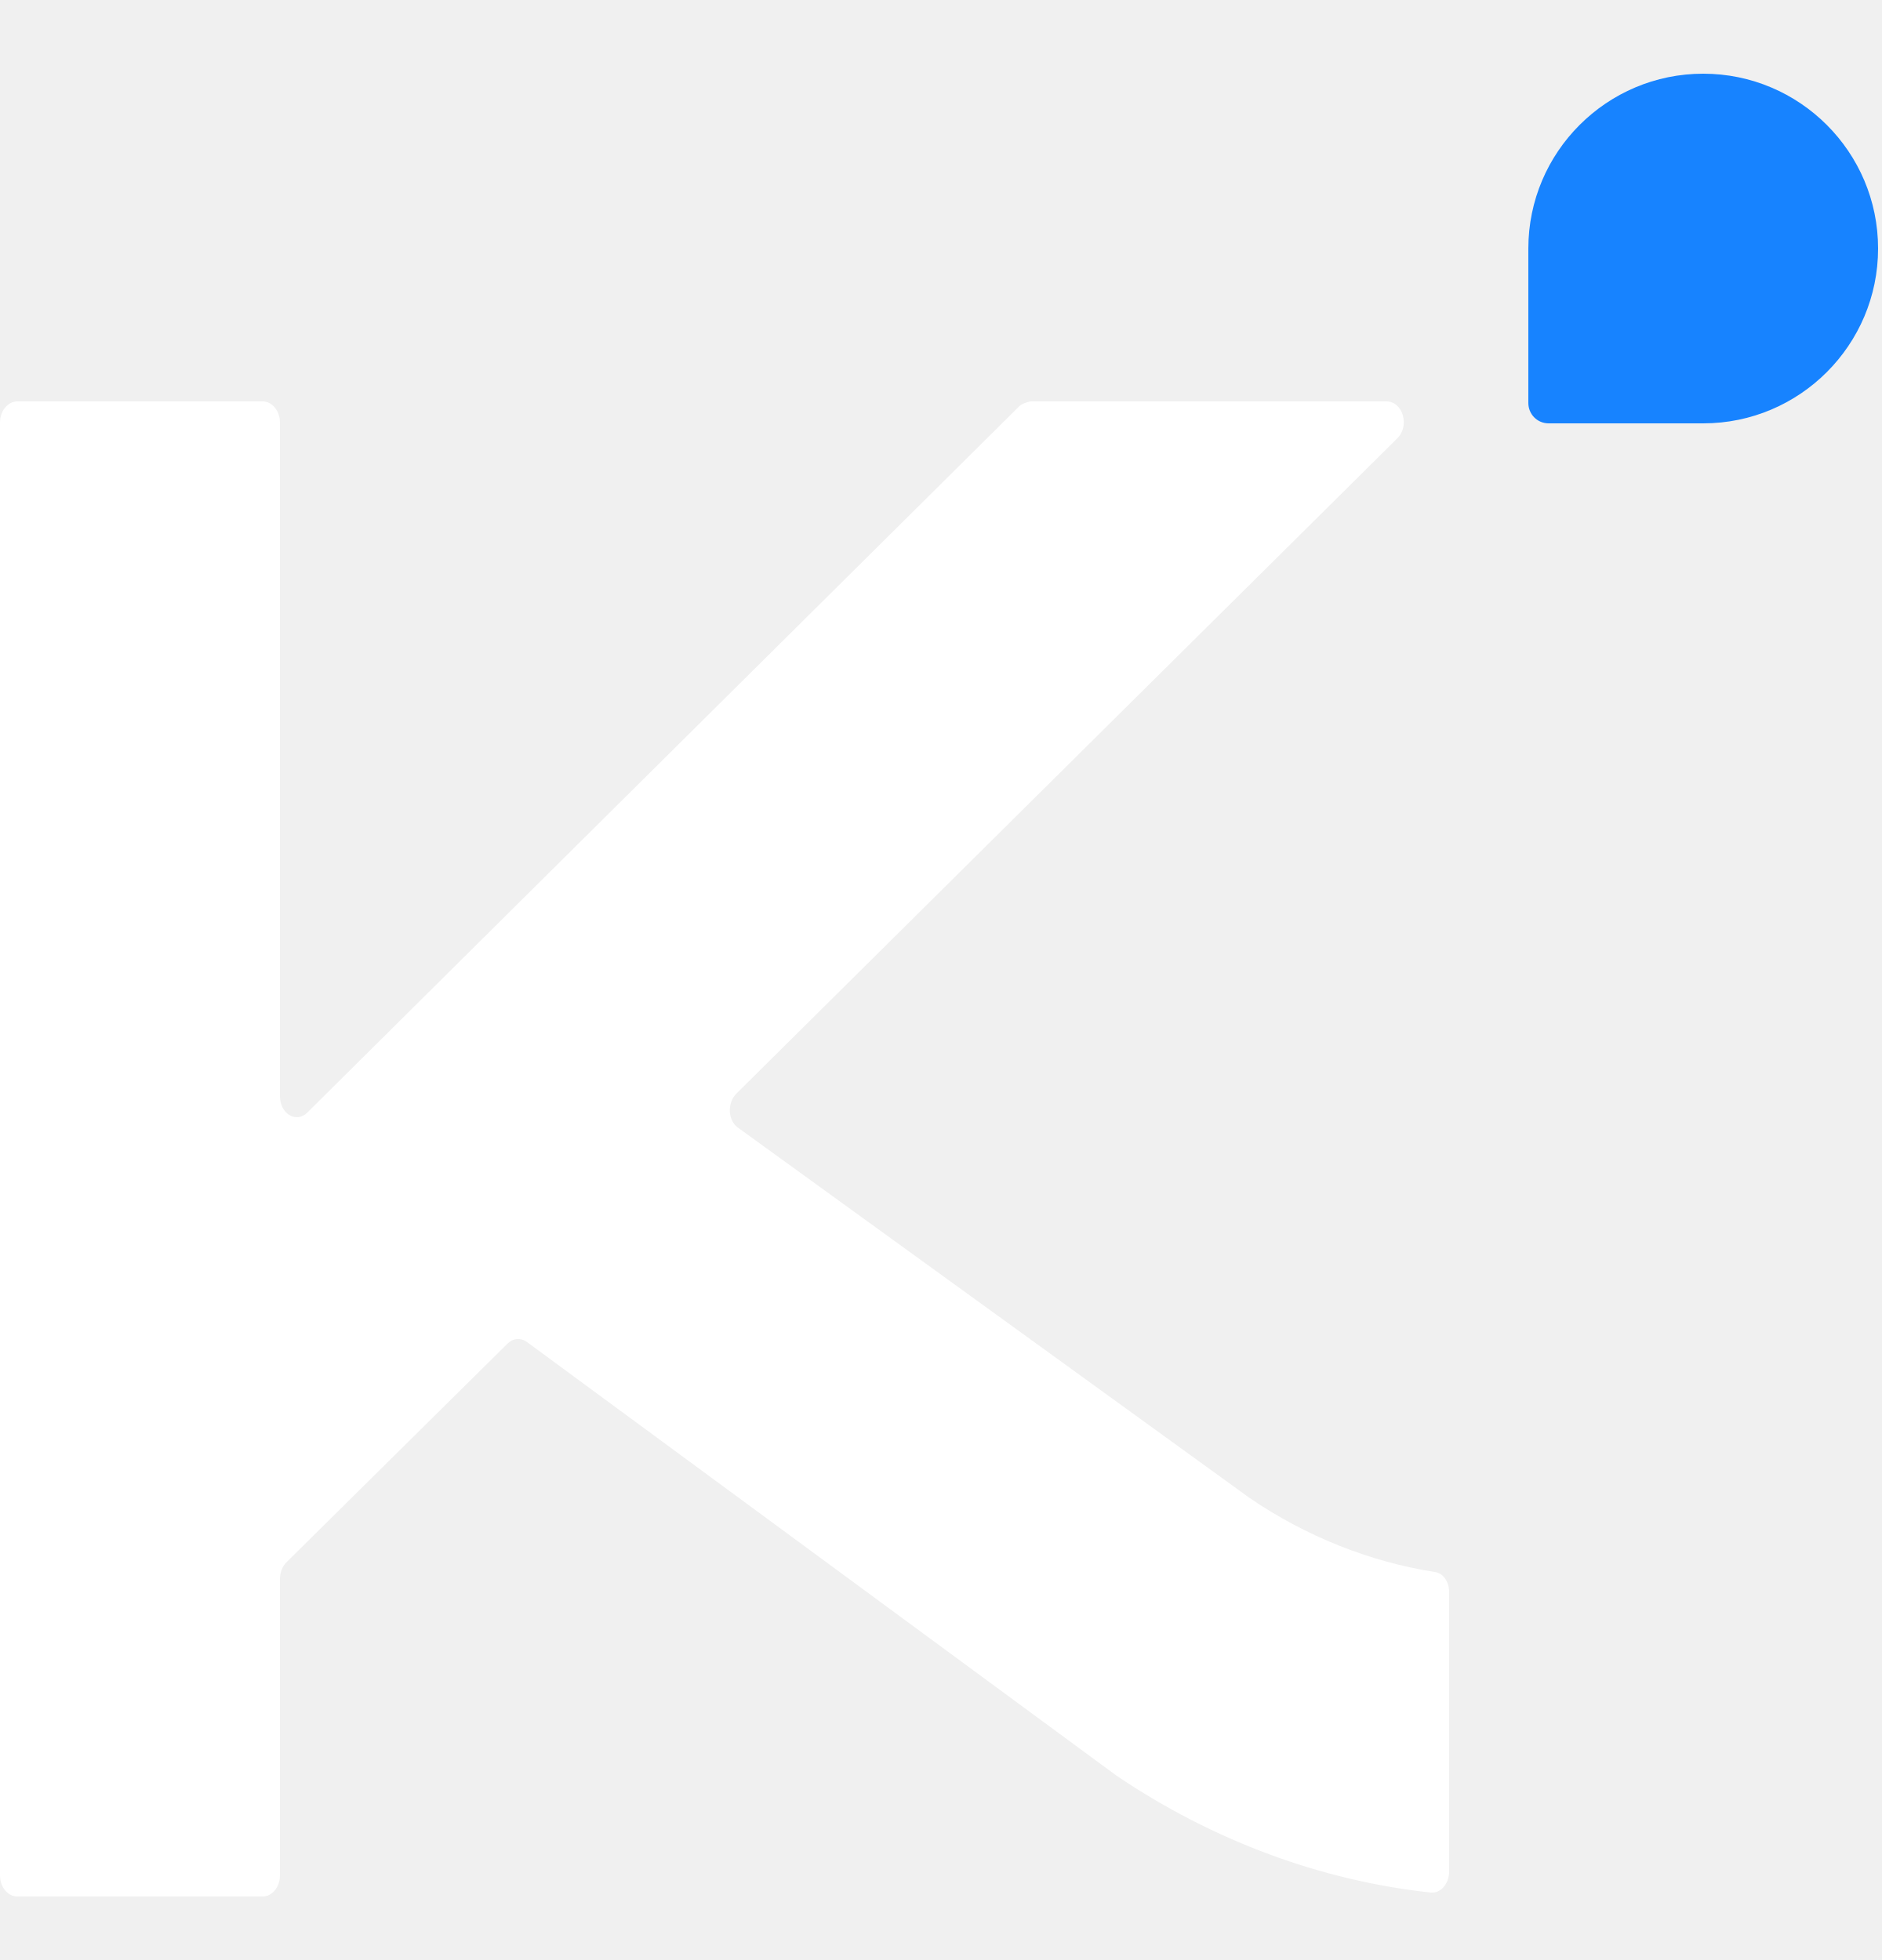
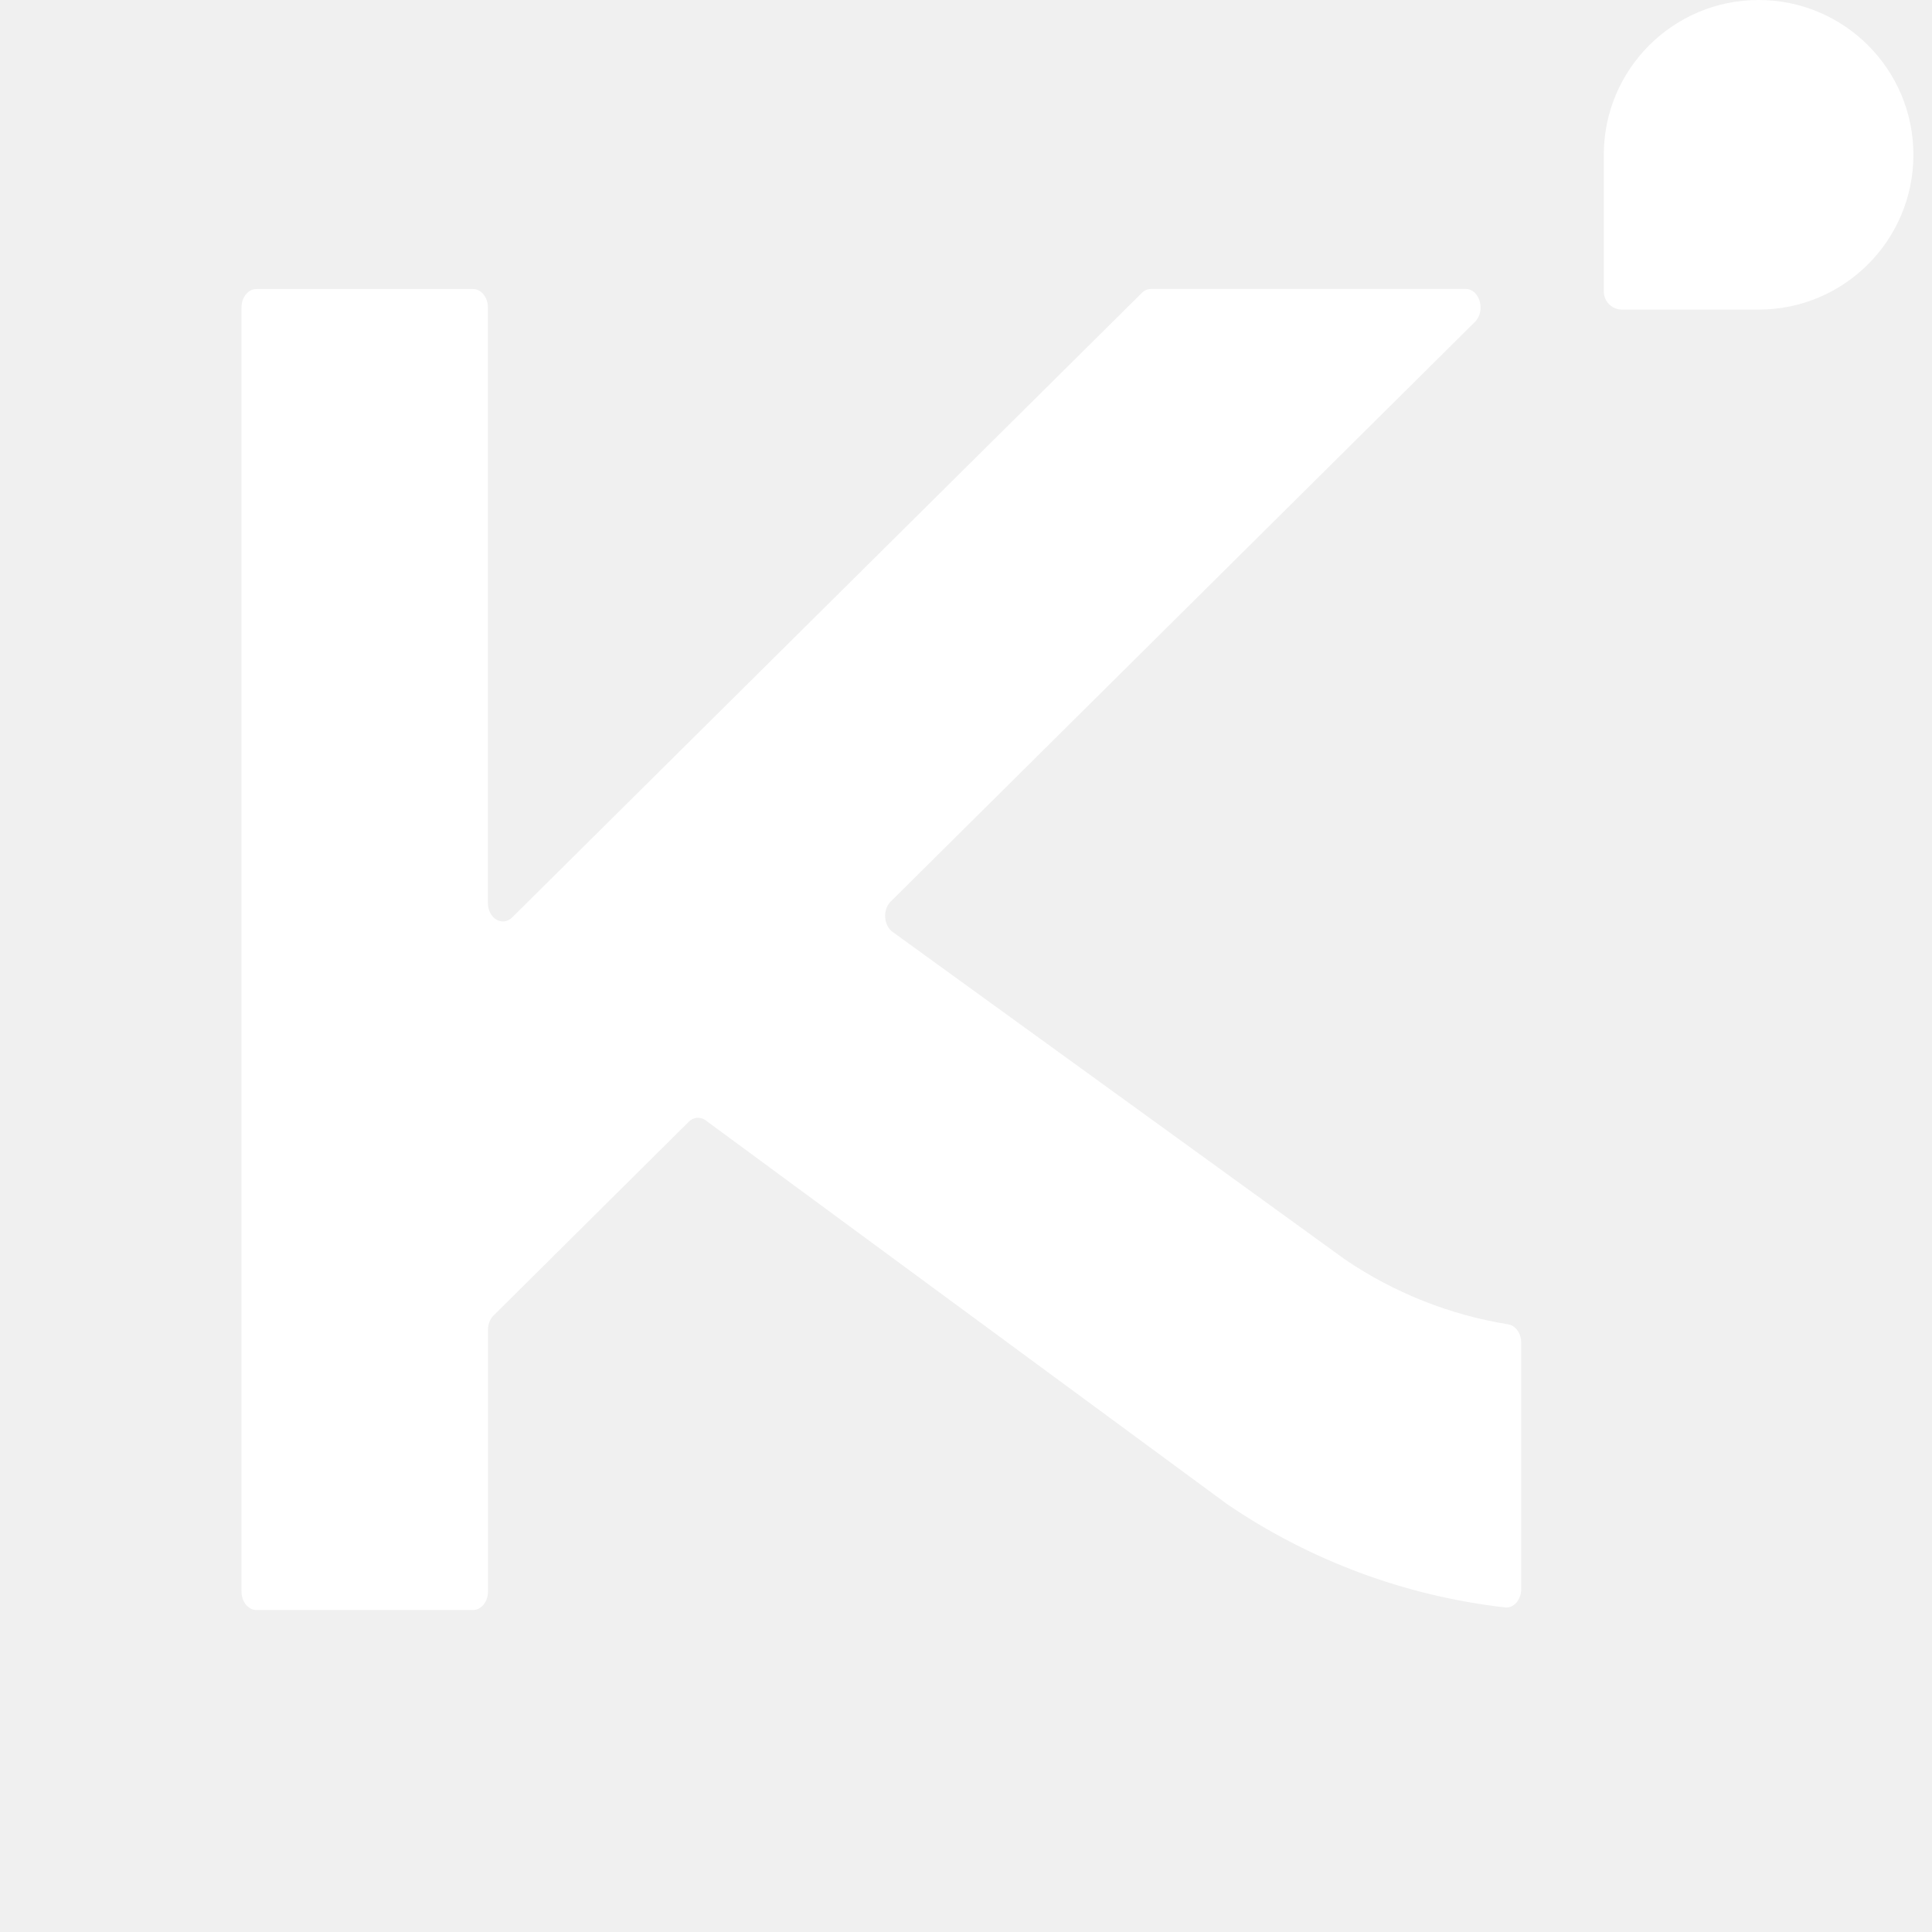
- <svg xmlns="http://www.w3.org/2000/svg" width="24" height="25" viewBox="0 0 24 25" fill="none">
-   <path d="M21.72 0.94C22.95 0.94 23.95 1.94 23.95 3.17C23.95 4.4 22.95 5.4 21.72 5.4H19.75C19.6 5.4 19.49 5.28 19.49 5.14V3.17C19.49 1.94 20.49 0.94 21.72 0.94Z" fill="#1783FF" />
-   <path d="M9.39 13.95L17.82 5.59C17.98 5.43 17.89 5.12 17.68 5.12H13.14C13.14 5.12 13.04 5.14 13 5.18L3.92 14.19C3.78 14.33 3.57 14.21 3.57 13.98V5.39C3.57 5.24 3.47 5.12 3.35 5.12H0.22C0.1 5.12 0 5.24 0 5.39V23.92C0 24.07 0.1 24.19 0.22 24.19H3.35C3.47 24.19 3.57 24.07 3.57 23.92V20.14C3.57 20.06 3.6 19.98 3.65 19.93L6.47 17.14C6.54 17.07 6.63 17.06 6.71 17.11L14.24 22.65C15.47 23.48 16.85 23.99 18.25 24.14C18.37 24.15 18.48 24.03 18.48 23.87V20.31C18.48 20.17 18.4 20.06 18.29 20.05C17.47 19.92 16.66 19.6 15.94 19.11L9.42 14.39C9.28 14.3 9.27 14.07 9.39 13.95Z" fill="white" />
+ <svg xmlns="http://www.w3.org/2000/svg" fill="#FFFFFF" fill-rule="evenodd" height="1em" style="flex:none;line-height:1" viewBox="0 0 24 24" width="1em">
+   <path d="M21.846 0a1.923 1.923 0 110 3.846H20.15a.226.226 0 01-.227-.226V1.923C19.923.861 20.784 0 21.846 0z" />
+   <path d="M11.065 11.199l7.257-7.2c.137-.136.06-.41-.116-.41H14.3a.164.164 0 00-.117.051l-7.82 7.756c-.122.12-.302.013-.302-.179V3.82c0-.127-.083-.23-.185-.23H3.186c-.103 0-.186.103-.186.23V19.77c0 .128.083.23.186.23h2.69c.103 0 .186-.102.186-.23v-3.25c0-.069.025-.135.069-.178l2.424-2.406a.158.158 0 01.205-.023l6.484 4.772a7.677 7.677 0 003.453 1.283c.108.012.2-.095.2-.23v-3.06c0-.117-.07-.212-.164-.227a5.028 5.028 0 01-2.027-.807l-5.613-4.064c-.117-.078-.132-.279-.028-.381z" />
</svg>
